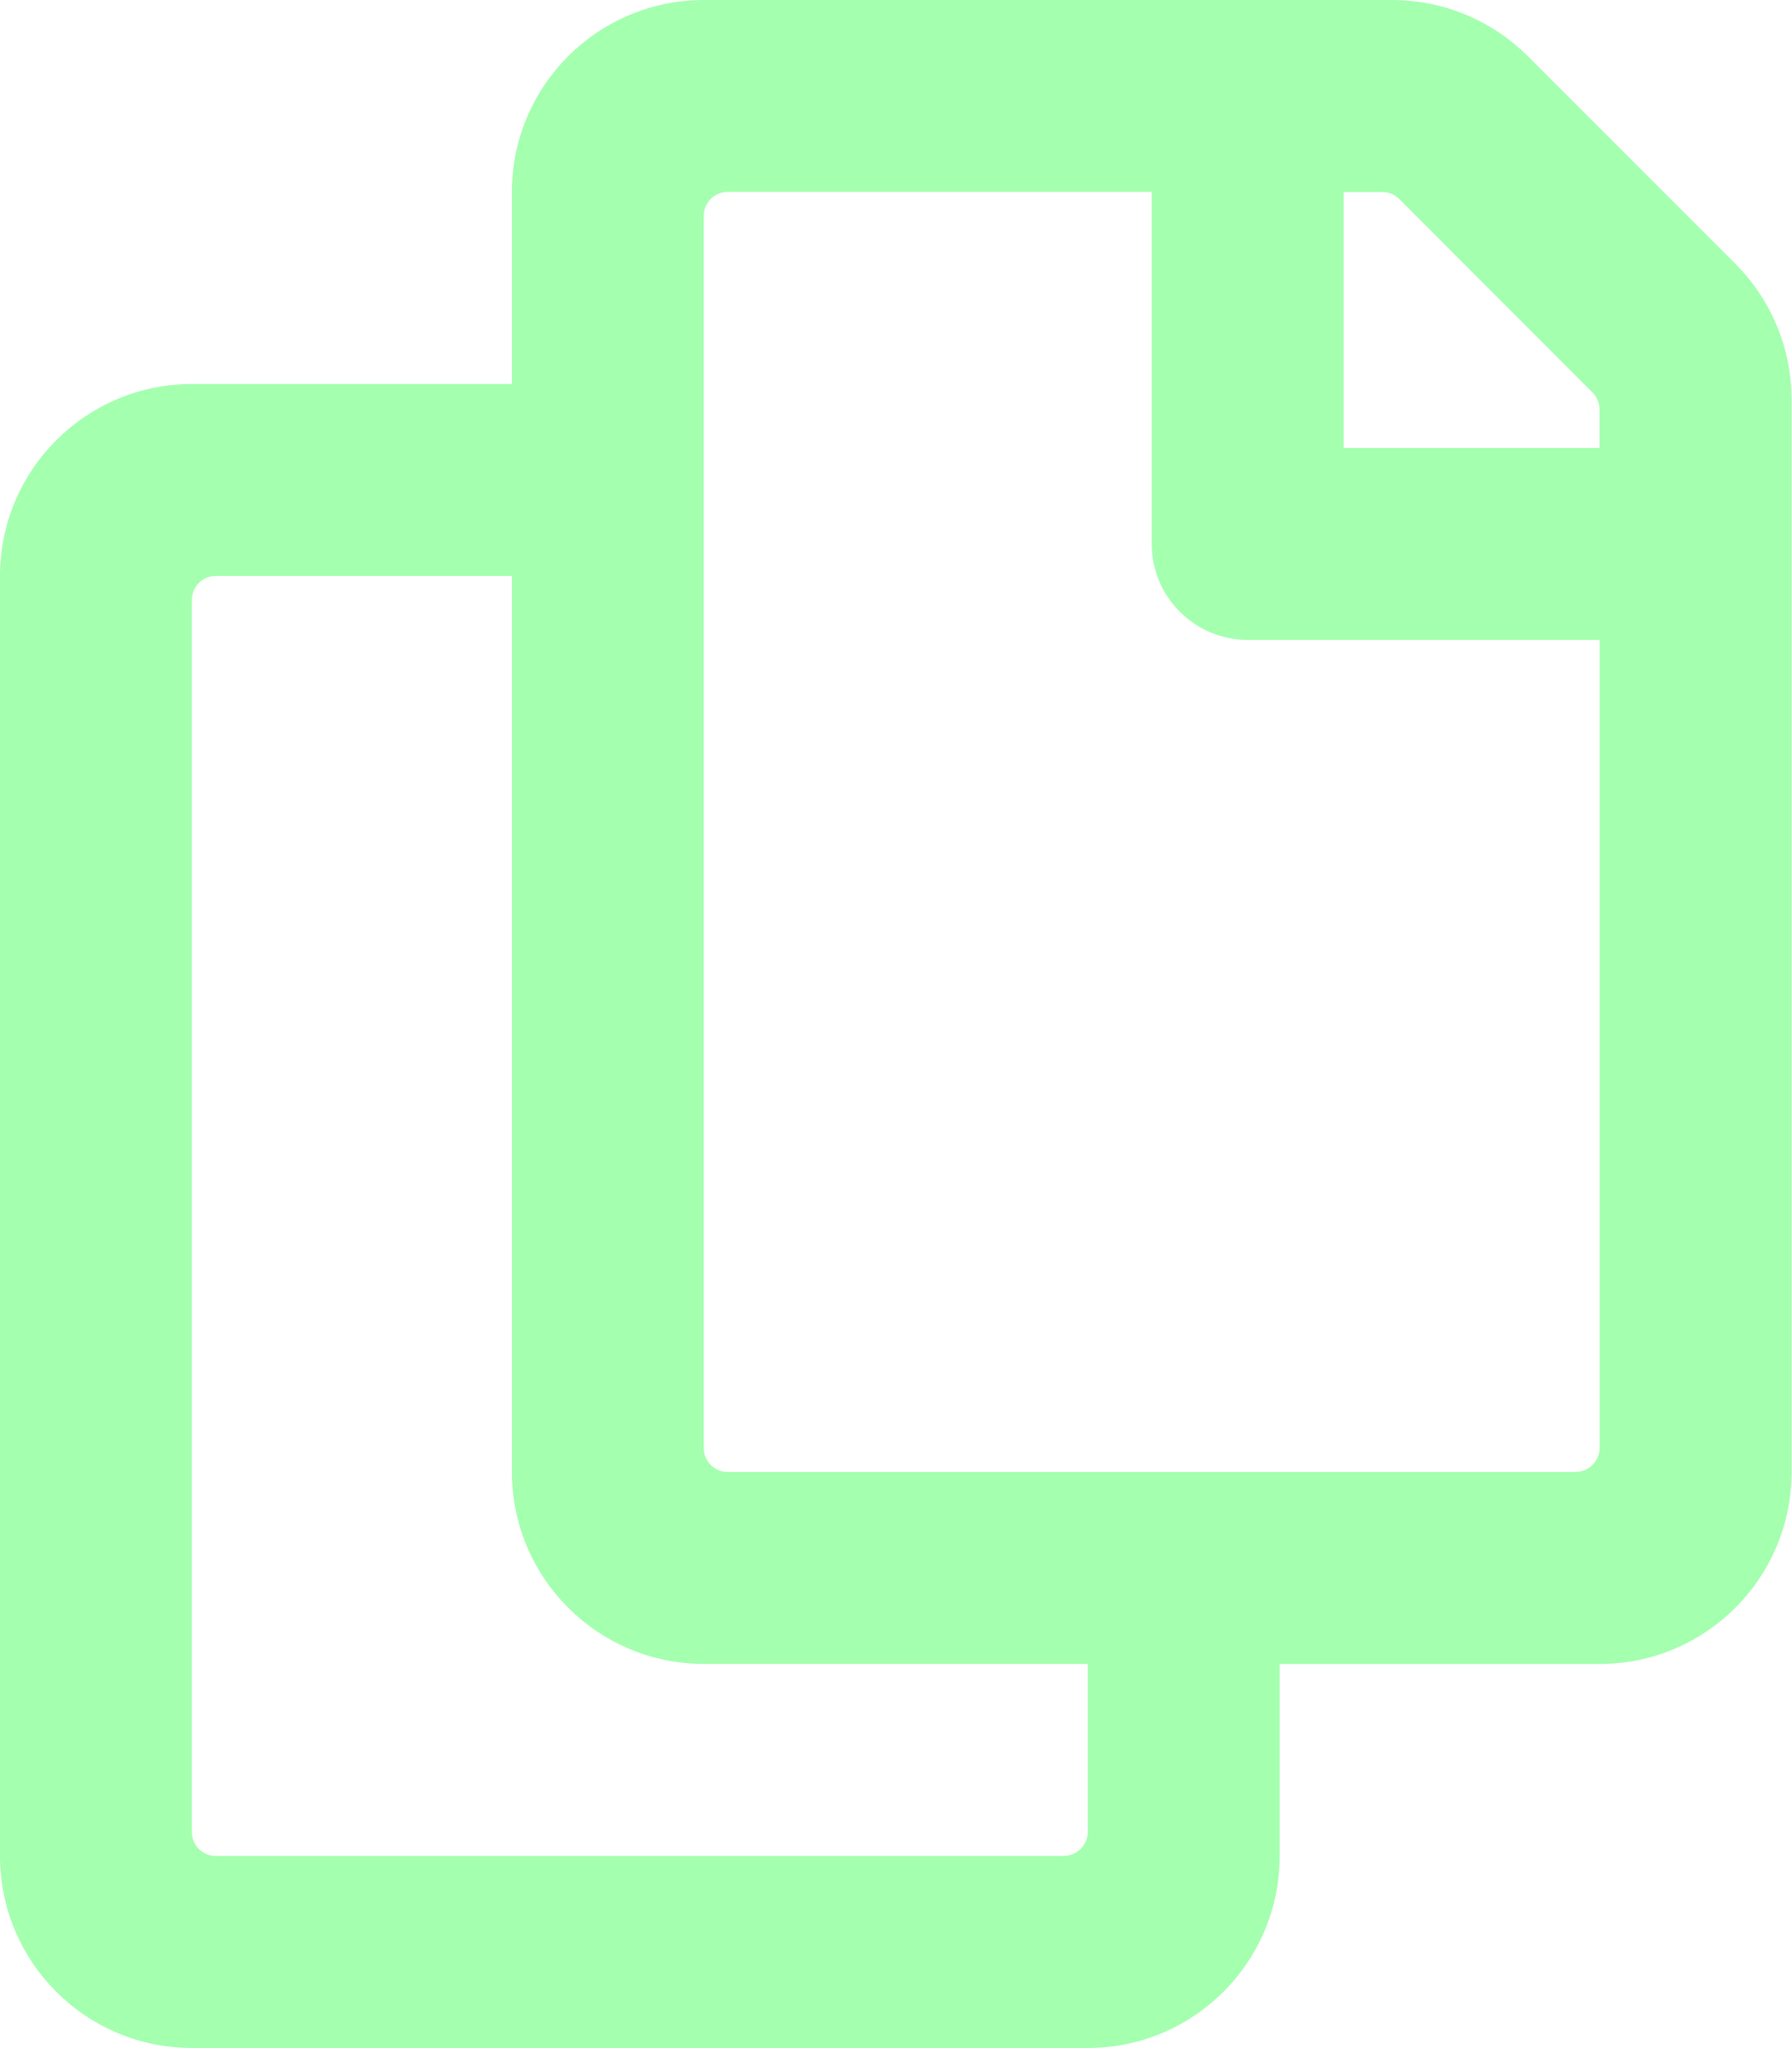
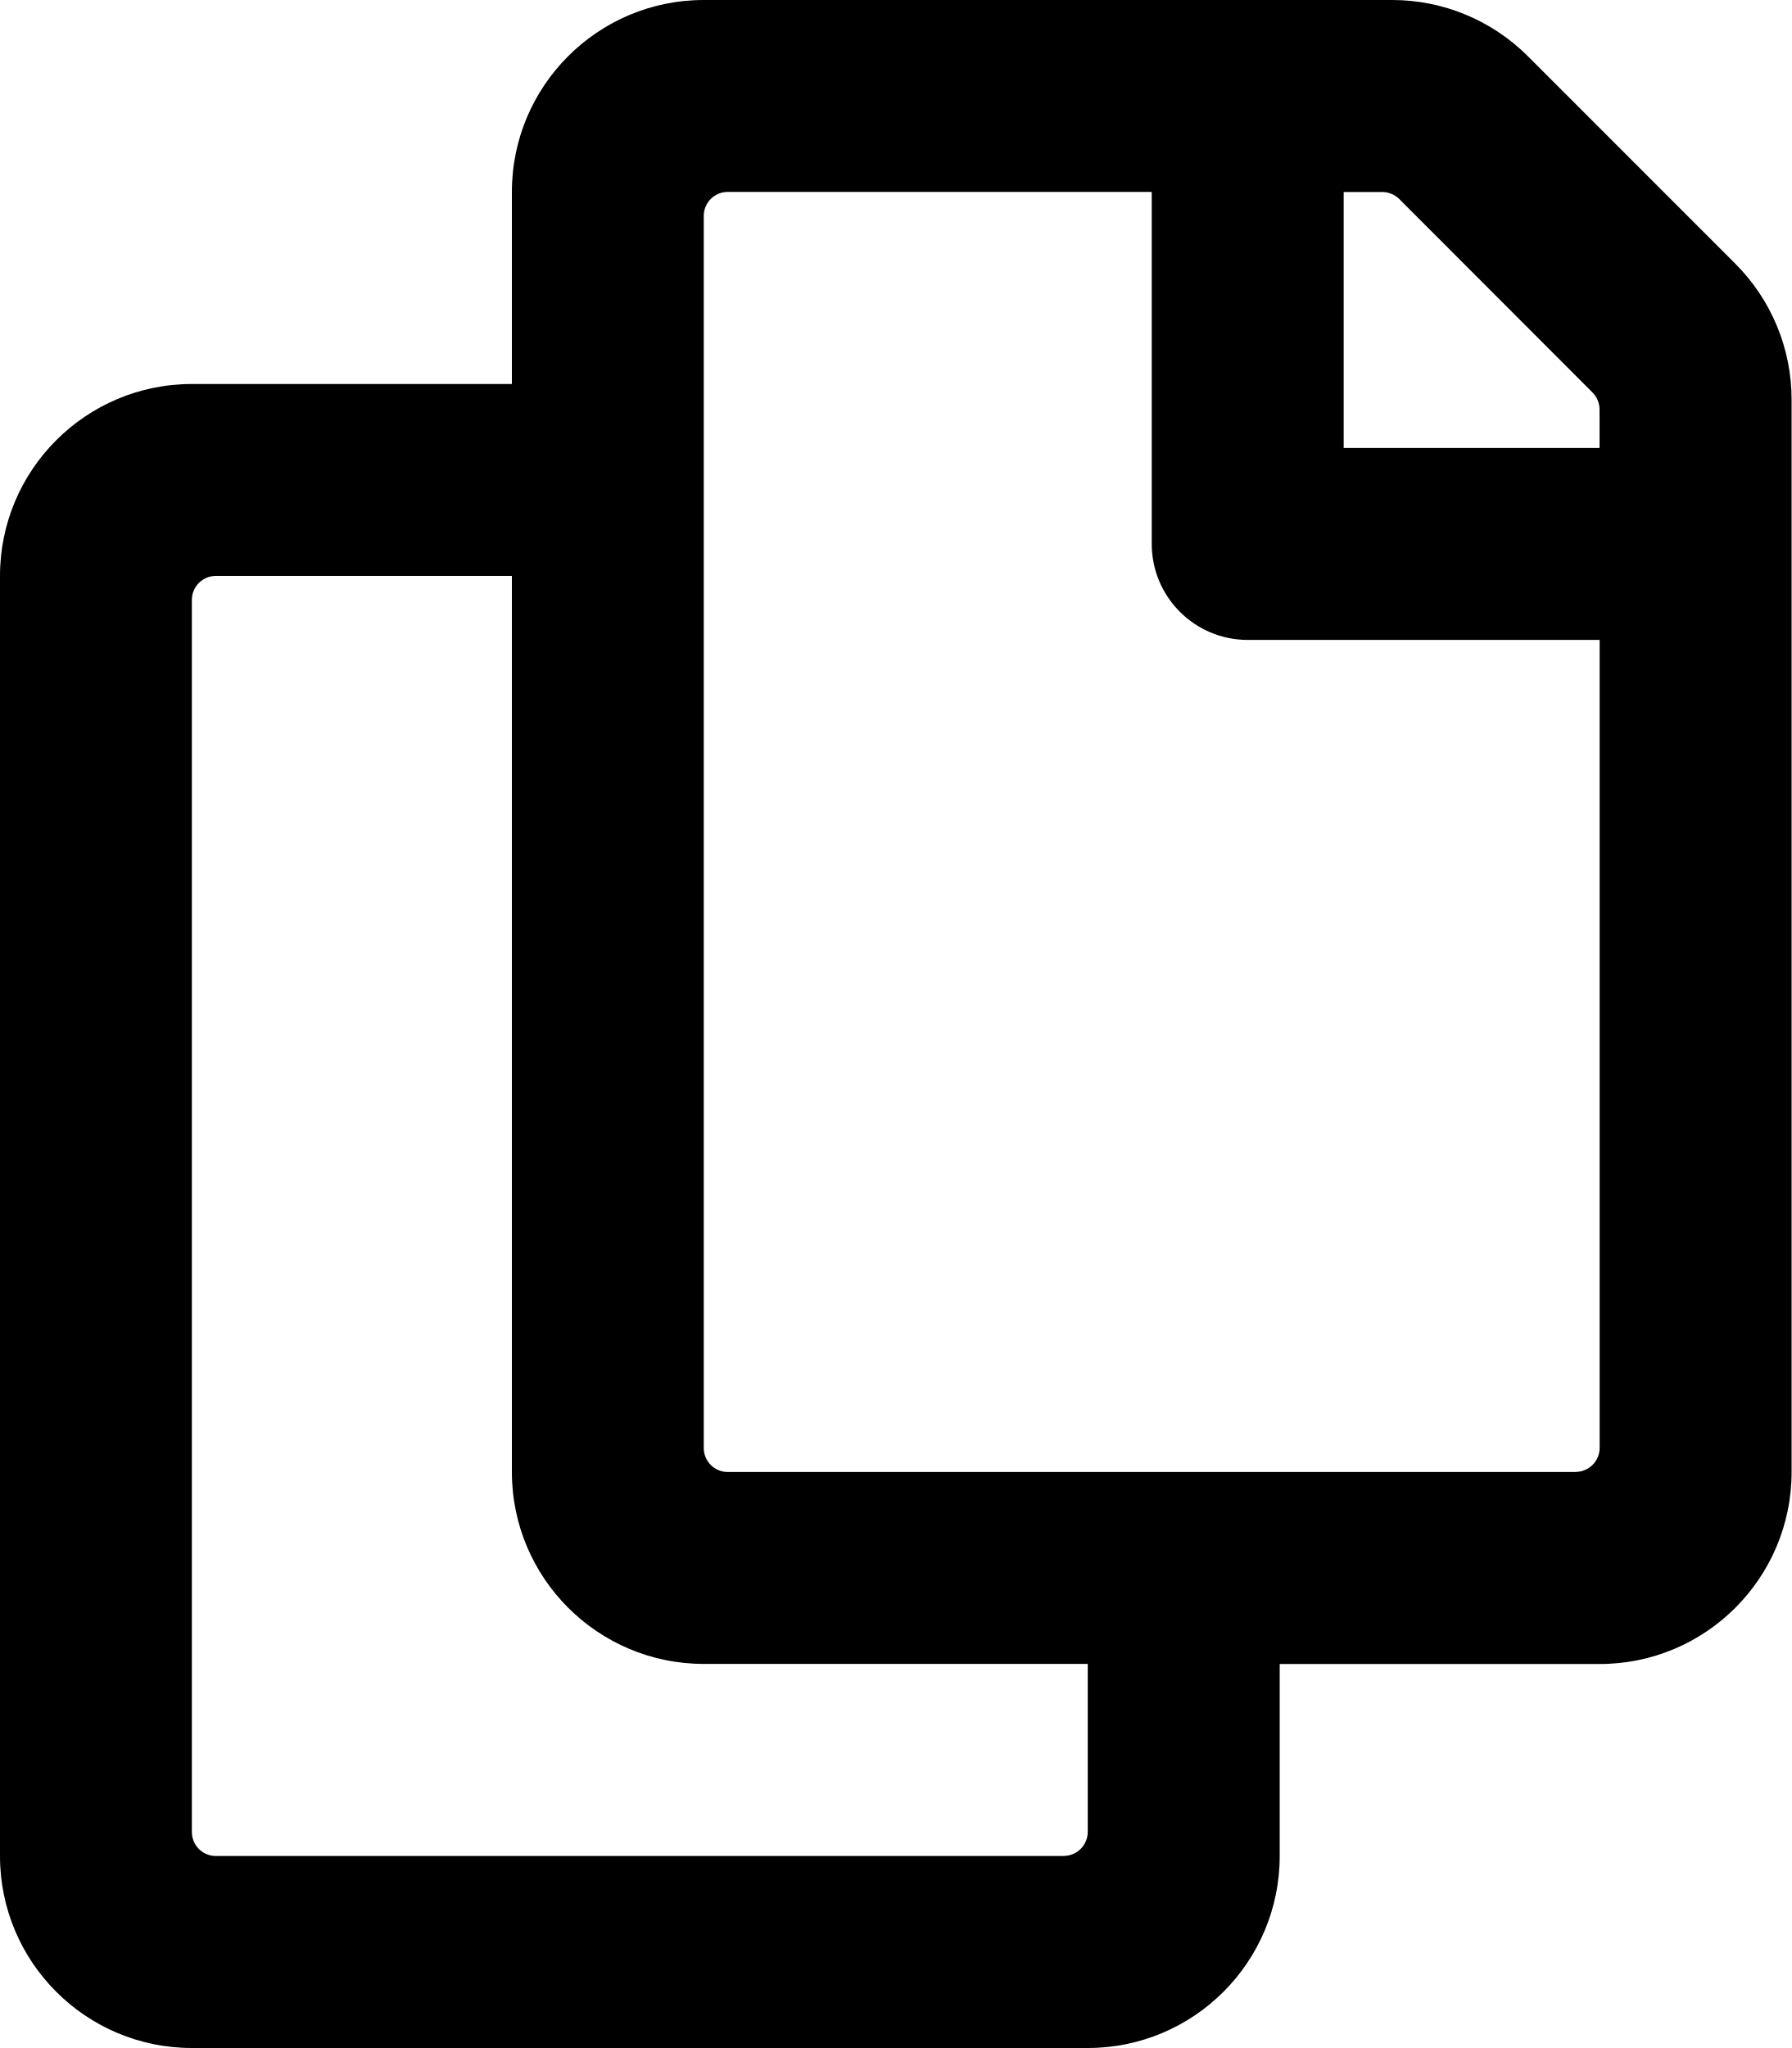
<svg xmlns="http://www.w3.org/2000/svg" width="21" height="24">
-   <path d="M20.341 3.091 17.909.659A2.25 2.25 0 0 0 16.319 0H8.25A2.25 2.25 0 0 0 6 2.25V4.5H2.25A2.25 2.25 0 0 0 0 6.75v15A2.25 2.25 0 0 0 2.25 24h10.5A2.25 2.25 0 0 0 15 21.75V19.5h3.75A2.25 2.25 0 0 0 21 17.25V4.682a2.25 2.25 0 0 0-.659-1.591ZM12.469 21.75H2.53a.281.281 0 0 1-.281-.281V7.03a.281.281 0 0 1 .281-.281H6v10.5a2.25 2.25 0 0 0 2.25 2.25h4.5v1.969a.282.282 0 0 1-.281.281Zm6-4.5H8.53a.281.281 0 0 1-.281-.281V2.53a.281.281 0 0 1 .281-.281H13.5v4.125c0 .621.504 1.125 1.125 1.125h4.125v9.469a.282.282 0 0 1-.281.281Zm.281-12h-3v-3h.451c.075 0 .147.03.2.082L18.667 4.6a.283.283 0 0 1 .082.199v.451Z" fill="#A4FFAF" />
+   <path d="M20.341 3.091 17.909.659A2.25 2.25 0 0 0 16.319 0H8.25A2.25 2.25 0 0 0 6 2.25V4.5H2.25A2.25 2.25 0 0 0 0 6.75v15A2.25 2.25 0 0 0 2.25 24h10.5A2.25 2.25 0 0 0 15 21.75V19.5h3.75A2.25 2.25 0 0 0 21 17.25V4.682a2.25 2.25 0 0 0-.659-1.591ZM12.469 21.75H2.53a.281.281 0 0 1-.281-.281V7.03a.281.281 0 0 1 .281-.281H6v10.5a2.25 2.25 0 0 0 2.25 2.25h4.5v1.969a.282.282 0 0 1-.281.281Zm6-4.5H8.53a.281.281 0 0 1-.281-.281V2.53a.281.281 0 0 1 .281-.281H13.5v4.125c0 .621.504 1.125 1.125 1.125h4.125v9.469a.282.282 0 0 1-.281.281Zm.281-12h-3v-3h.451c.075 0 .147.03.2.082L18.667 4.6a.283.283 0 0 1 .082.199v.451Z" fill="currentColor" />
</svg>
